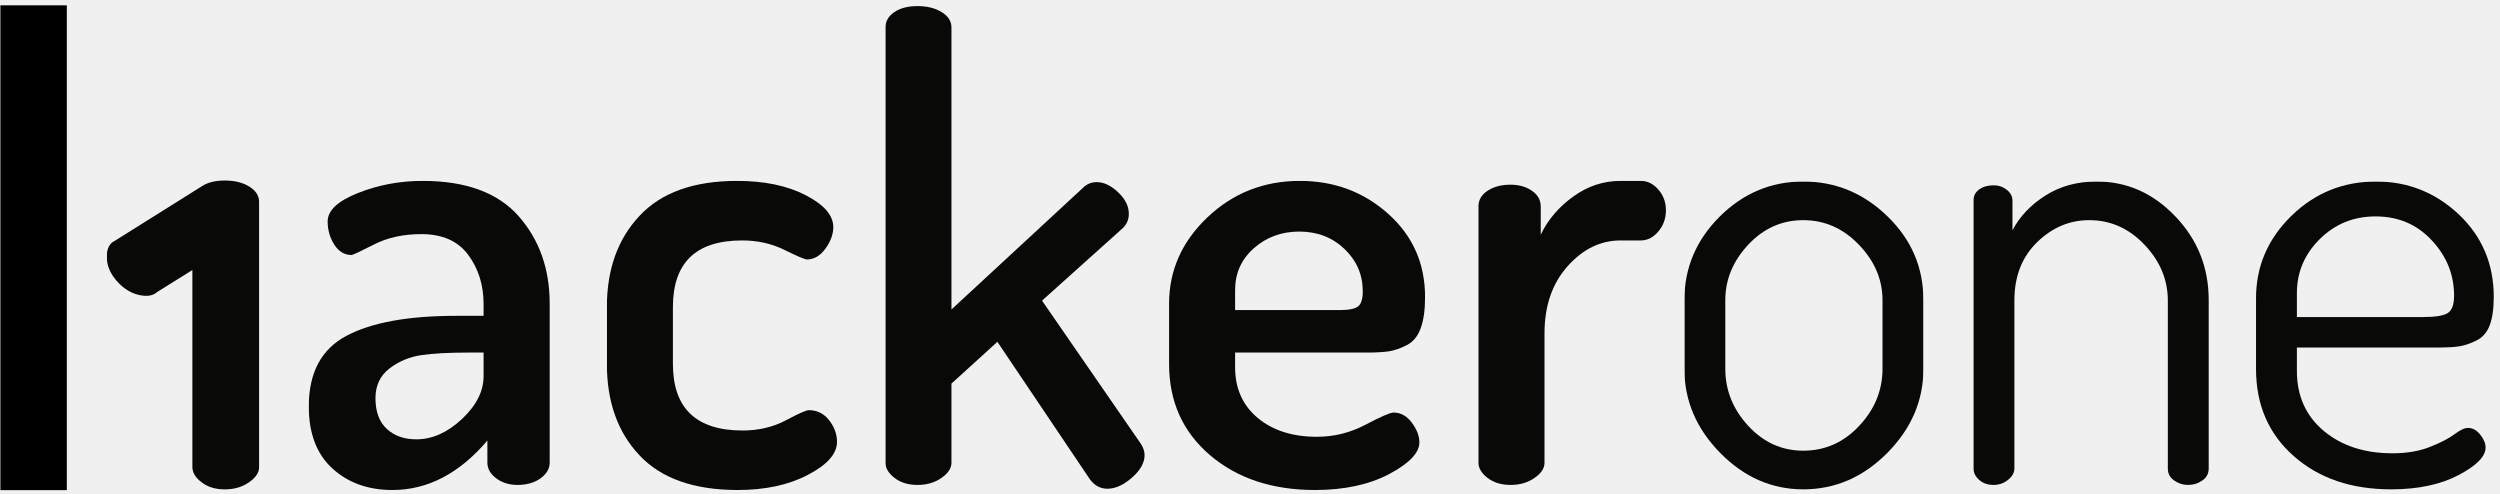
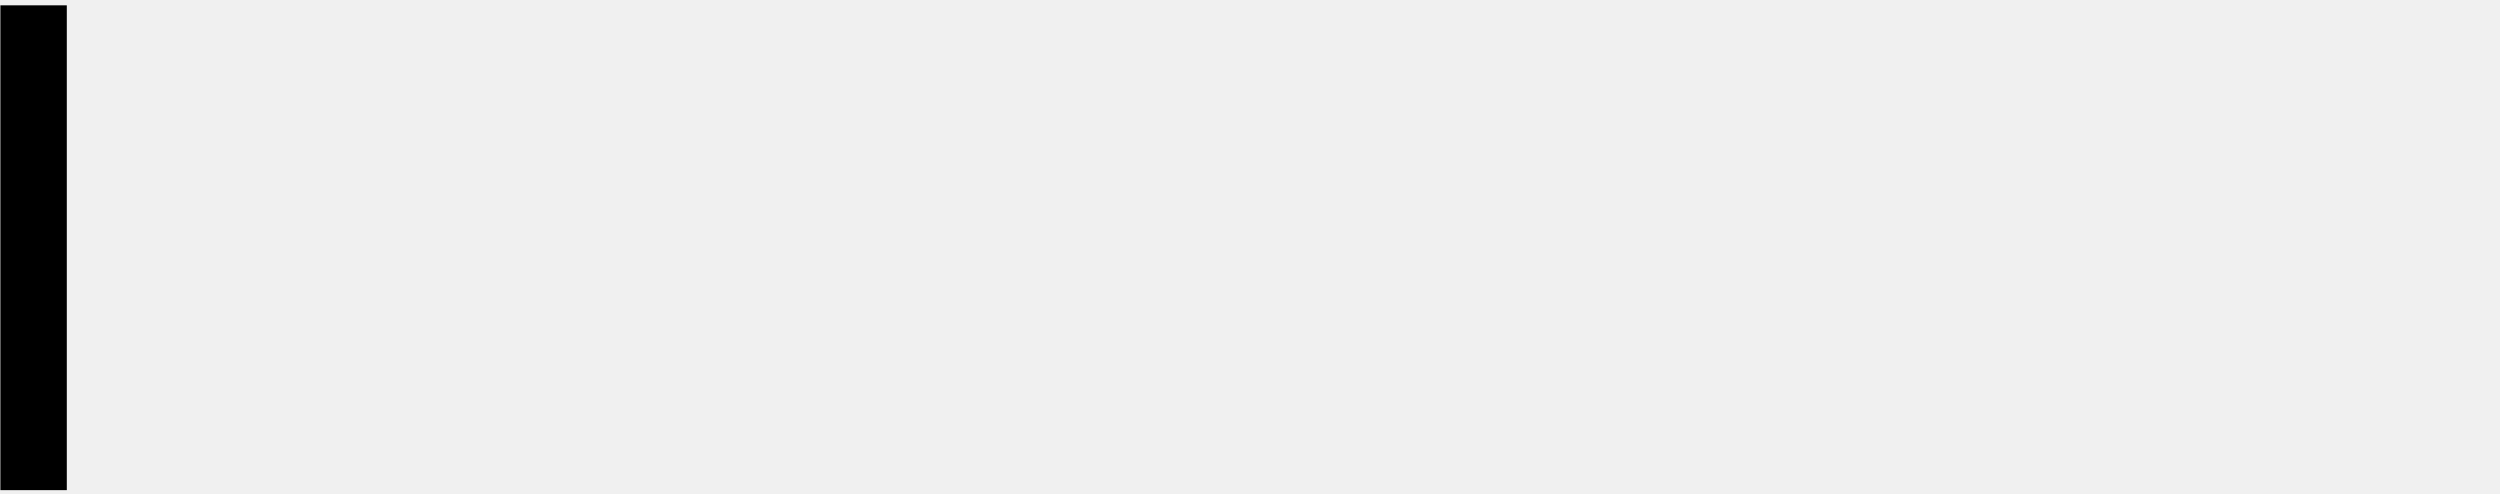
- <svg xmlns="http://www.w3.org/2000/svg" xmlns:xlink="http://www.w3.org/1999/xlink" width="375px" height="74px" viewBox="0 0 375 74" version="1.1">
-   <defs>
-     <path d="M0.02,11.691 C0.024,11.783 0.031,11.877 0.04,11.974 C0.143,13.13 0.677,14.23 1.623,15.268 C2.573,16.313 3.635,16.968 4.85,17.246 C6.046,17.517 6.955,17.369 7.555,16.813 L12.857,13.506 L12.857,43.051 C12.857,43.887 13.317,44.646 14.249,45.35 C15.158,46.056 16.324,46.407 17.723,46.407 C19.122,46.407 20.33,46.056 21.343,45.35 C22.361,44.646 22.871,43.887 22.871,43.051 L22.871,3.329 C22.871,2.365 22.373,1.587 21.392,0.988 C20.41,0.376 19.189,0.079 17.723,0.079 C16.262,0.079 15.09,0.376 14.194,0.988 L0.787,9.392 C0.319,9.83 0.059,10.446 0.02,11.25 L0.02,11.691 L0.02,11.691 Z" id="path-1" />
-     <path d="M10.321,32.725 C10.321,34.752 10.88,36.279 12.014,37.329 C13.143,38.374 14.629,38.899 16.451,38.899 C18.838,38.899 21.12,37.886 23.285,35.858 C25.458,33.825 26.538,31.682 26.538,29.395 L26.538,25.885 L24.181,25.885 C21.353,25.885 19.04,26.008 17.248,26.263 C15.456,26.515 13.855,27.183 12.437,28.257 C11.027,29.333 10.321,30.829 10.321,32.725 Z M0.319,33.961 C0.319,28.888 2.209,25.36 5.977,23.37 C9.756,21.368 15.224,20.374 22.39,20.374 L26.538,20.374 L26.538,18.617 C26.538,15.762 25.771,13.304 24.231,11.227 C22.691,9.151 20.353,8.118 17.205,8.118 C14.5,8.118 12.118,8.637 10.082,9.682 C8.033,10.726 6.922,11.252 6.731,11.252 C5.664,11.252 4.799,10.726 4.135,9.682 C3.473,8.637 3.147,7.482 3.147,6.215 C3.147,4.571 4.67,3.144 7.726,1.939 C10.769,0.733 13.997,0.134 17.39,0.134 C23.869,0.134 28.661,1.889 31.778,5.406 C34.889,8.928 36.454,13.31 36.454,18.568 L36.454,42.409 C36.454,43.306 35.994,44.077 35.079,44.751 C34.17,45.405 33.017,45.74 31.636,45.74 C30.372,45.74 29.311,45.405 28.434,44.751 C27.551,44.077 27.108,43.306 27.108,42.409 L27.108,39.084 C22.893,44.029 18.15,46.5 12.867,46.5 C9.217,46.5 6.21,45.425 3.854,43.263 C1.498,41.118 0.319,38.009 0.319,33.961 Z" id="path-3" />
-     <path d="M0.032,27.59 L0.032,19.038 C0.032,13.402 1.663,8.848 4.94,5.363 C8.204,1.878 13.076,0.134 19.555,0.134 C23.642,0.134 27.072,0.845 29.839,2.272 C32.606,3.694 33.993,5.3 33.993,7.068 C33.993,8.15 33.594,9.224 32.815,10.3 C32.024,11.375 31.097,11.919 30.03,11.919 C29.716,11.919 28.599,11.437 26.679,10.492 C24.765,9.545 22.642,9.065 20.317,9.065 C13.395,9.065 9.935,12.402 9.935,19.069 L9.935,27.572 C9.935,34.239 13.425,37.576 20.409,37.576 C22.796,37.576 24.942,37.064 26.869,36.051 C28.784,35.036 29.931,34.524 30.318,34.524 C31.569,34.524 32.594,35.036 33.38,36.051 C34.165,37.064 34.551,38.145 34.551,39.276 C34.551,41.05 33.109,42.701 30.214,44.214 C27.324,45.74 23.802,46.5 19.654,46.5 C13.106,46.5 8.204,44.777 4.94,41.315 C1.663,37.867 0.032,33.287 0.032,27.59 Z" id="path-5" />
-     <path d="M0.822,69.409 L0.822,4.147 C0.822,3.194 1.257,2.422 2.142,1.823 C3.025,1.217 4.179,0.915 5.633,0.915 C7.074,0.915 8.289,1.217 9.259,1.823 C10.241,2.422 10.719,3.194 10.719,4.147 L10.719,46.421 L30.44,28.179 C31.005,27.61 31.698,27.319 32.514,27.319 C33.582,27.319 34.655,27.833 35.723,28.846 C36.796,29.859 37.325,30.934 37.325,32.078 C37.325,32.9 37.042,33.599 36.477,34.166 L24.304,45.093 L39.122,66.56 C39.496,67.129 39.687,67.704 39.687,68.272 C39.687,69.409 39.055,70.54 37.796,71.646 C36.539,72.746 35.312,73.309 34.115,73.309 C33.047,73.309 32.17,72.833 31.478,71.886 L17.609,51.272 L10.719,57.538 L10.719,69.409 C10.719,70.237 10.216,70.991 9.21,71.695 C8.21,72.393 7.019,72.74 5.633,72.74 C4.246,72.74 3.099,72.393 2.19,71.695 C1.277,70.991 0.822,70.237 0.822,69.409 Z" id="path-7" />
-     <path d="M10.266,19.514 L25.929,19.514 C27.31,19.514 28.237,19.329 28.709,18.958 C29.189,18.581 29.415,17.827 29.415,16.708 C29.415,14.218 28.507,12.099 26.685,10.355 C24.856,8.607 22.598,7.735 19.892,7.735 C17.248,7.735 14.984,8.564 13.1,10.214 C11.216,11.87 10.266,13.97 10.266,16.517 L10.266,19.514 Z M0.362,27.59 L0.362,18.568 C0.362,13.563 2.282,9.243 6.117,5.597 C9.958,1.957 14.578,0.134 19.985,0.134 C25.138,0.134 29.557,1.785 33.237,5.078 C36.92,8.372 38.76,12.525 38.76,17.555 C38.76,19.495 38.539,21.059 38.097,22.252 C37.662,23.45 36.963,24.278 36.024,24.767 C35.079,25.255 34.195,25.558 33.379,25.694 C32.557,25.81 31.495,25.885 30.17,25.885 L10.266,25.885 L10.266,28.085 C10.266,31.273 11.401,33.807 13.664,35.698 C15.928,37.576 18.886,38.517 22.537,38.517 C25.114,38.517 27.544,37.91 29.839,36.7 C32.139,35.489 33.538,34.882 34.036,34.882 C35.109,34.882 36.024,35.389 36.773,36.402 C37.532,37.417 37.907,38.405 37.907,39.357 C37.907,40.925 36.392,42.502 33.379,44.108 C30.366,45.697 26.648,46.5 22.249,46.5 C15.837,46.5 10.585,44.757 6.498,41.272 C2.411,37.781 0.362,33.227 0.362,27.59 Z" id="path-9" />
-     <path d="M0.773,42.409 L0.773,3.934 C0.773,2.983 1.227,2.211 2.142,1.612 C3.049,1.006 4.198,0.703 5.597,0.703 C6.842,0.703 7.915,1.006 8.792,1.618 C9.677,2.229 10.112,3.014 10.112,3.972 L10.112,8.199 C11.179,5.962 12.806,4.059 14.977,2.489 C17.144,0.919 19.512,0.134 22.089,0.134 L25.12,0.134 C26.121,0.134 26.997,0.567 27.752,1.432 C28.507,2.297 28.888,3.335 28.888,4.553 C28.888,5.764 28.507,6.827 27.752,7.717 C26.997,8.619 26.121,9.065 25.12,9.065 L22.089,9.065 C19.082,9.065 16.419,10.362 14.124,12.951 C11.824,15.54 10.676,18.89 10.676,22.992 L10.676,42.422 C10.676,43.243 10.174,44.003 9.167,44.695 C8.168,45.393 6.97,45.74 5.597,45.74 C4.198,45.74 3.049,45.393 2.142,44.695 C1.227,43.991 0.773,43.237 0.773,42.409 Z" id="path-11" />
-     <path d="M6.796,28.319 C6.796,31.533 7.938,34.388 10.233,36.872 C12.528,39.364 15.283,40.604 18.492,40.604 C21.757,40.604 24.555,39.364 26.885,36.872 C29.211,34.388 30.376,31.533 30.376,28.319 L30.376,18.031 C30.376,14.935 29.199,12.166 26.836,9.707 C24.475,7.253 21.701,6.024 18.492,6.024 C15.283,6.024 12.528,7.253 10.233,9.707 C7.938,12.166 6.796,14.935 6.796,18.031 L6.796,28.319 Z M0.661,28.35 L0.661,18 C0.661,13.185 2.422,9.021 5.938,5.505 C9.466,1.988 13.65,0.227 18.492,0.227 C23.326,0.227 27.548,1.97 31.132,5.461 C34.716,8.94 36.506,13.119 36.506,18 L36.506,28.35 C36.506,33.097 34.703,37.292 31.088,40.945 C27.474,44.584 23.271,46.402 18.492,46.402 C13.773,46.402 9.62,44.584 6.036,40.945 C2.452,37.292 0.661,33.097 0.661,28.35 Z" id="path-13" />
-     <path d="M0.023,43.263 L0.023,3.076 C0.023,2.383 0.305,1.833 0.87,1.42 C1.435,1.006 2.158,0.795 3.041,0.795 C3.797,0.795 4.459,1.024 5.024,1.475 C5.589,1.926 5.87,2.47 5.87,3.112 L5.87,7.544 C6.944,5.486 8.576,3.761 10.779,2.353 C12.975,0.938 15.559,0.227 18.51,0.227 C23.045,0.227 26.972,1.97 30.303,5.461 C33.635,8.94 35.305,13.119 35.305,18 L35.305,43.263 C35.305,44.029 34.99,44.634 34.359,45.066 C33.727,45.512 33.003,45.74 32.187,45.74 C31.432,45.74 30.745,45.512 30.119,45.066 C29.481,44.634 29.174,44.034 29.174,43.275 L29.174,18.062 C29.174,14.965 28.008,12.179 25.683,9.719 C23.352,7.259 20.584,6.024 17.381,6.024 C14.424,6.024 11.817,7.137 9.552,9.342 C7.287,11.555 6.159,14.465 6.159,18.062 L6.159,43.275 C6.159,43.905 5.833,44.474 5.208,44.979 C4.582,45.487 3.858,45.74 3.041,45.74 C2.158,45.74 1.435,45.487 0.87,44.979 C0.305,44.474 0.023,43.905 0.023,43.263 Z" id="path-15" />
-     <path d="M6.533,20.558 L25.4,20.558 C27.29,20.558 28.541,20.36 29.174,19.946 C29.8,19.545 30.113,18.667 30.113,17.351 C30.113,14.205 29.001,11.437 26.762,9.046 C24.535,6.647 21.718,5.461 18.326,5.461 C15.056,5.461 12.269,6.586 9.974,8.854 C7.68,11.116 6.533,13.829 6.533,16.974 L6.533,20.558 Z M0.404,28.35 L0.404,17.715 C0.404,12.957 2.17,8.86 5.68,5.406 C9.208,1.957 13.448,0.227 18.418,0.227 C23.204,0.227 27.333,1.883 30.83,5.17 C34.315,8.477 36.065,12.6 36.065,17.543 C36.065,19.31 35.856,20.731 35.452,21.806 C35.034,22.882 34.377,23.629 33.462,24.08 C32.555,24.525 31.72,24.81 30.971,24.934 C30.212,25.063 29.174,25.125 27.855,25.125 L6.533,25.125 L6.533,28.635 C6.533,32.38 7.87,35.37 10.539,37.614 C13.221,39.864 16.662,40.994 20.878,40.994 C23.008,40.994 24.884,40.68 26.487,40.037 C28.088,39.412 29.315,38.769 30.162,38.14 C31.015,37.502 31.684,37.188 32.192,37.188 C32.885,37.188 33.499,37.522 34.027,38.183 C34.567,38.849 34.838,39.505 34.838,40.129 C34.838,41.47 33.481,42.842 30.775,44.269 C28.075,45.684 24.707,46.402 20.682,46.402 C14.712,46.402 9.834,44.751 6.067,41.415 C2.288,38.09 0.404,33.734 0.404,28.35 Z" id="path-17" />
-   </defs>
-   <g id="Page-1" stroke="none" stroke-width="1" fill="none" fill-rule="evenodd">
-     <g id="HackerOne">
-       <g id="Group-3" fill="#000000">
-         <polygon id="Fill-1" points="0.06 73.52 10.02 73.52 10.02 0.8 0.06 0.8" />
-       </g>
-       <g id="Group-6" transform="translate(16, 27)">
-         <mask id="mask-2" fill="white">
-           <use xlink:href="#path-1" />
-         </mask>
-         <g id="Clip-5" />
-         <polygon id="Fill-4" fill="#090908" mask="url(#mask-2)" points="0.02 46.52 22.94 46.52 22.94 -0.04 0.02 -0.04" />
-       </g>
-       <g id="Group-9" transform="translate(46, 27)">
-         <mask id="mask-4" fill="white">
-           <use xlink:href="#path-3" />
-         </mask>
-         <g id="Clip-8" />
-         <polygon id="Fill-7" fill="#090908" mask="url(#mask-4)" points="0.26 46.52 36.5 46.52 36.5 0.08 0.26 0.08" />
-       </g>
-       <g id="Group-12" transform="translate(91, 27)">
-         <mask id="mask-6" fill="white">
-           <use xlink:href="#path-5" />
-         </mask>
-         <g id="Clip-11" />
-         <polygon id="Fill-10" fill="#090908" mask="url(#mask-6)" points="0.02 46.52 34.58 46.52 34.58 0.08 0.02 0.08" />
-       </g>
-       <g id="Group-15" transform="translate(132, 0)">
-         <mask id="mask-8" fill="white">
-           <use xlink:href="#path-7" />
-         </mask>
-         <g id="Clip-14" />
-         <polygon id="Fill-13" fill="#090908" mask="url(#mask-8)" points="0.78 73.4 39.78 73.4 39.78 0.8 0.78 0.8" />
-       </g>
-       <g id="Group-18" transform="translate(175, 27)">
-         <mask id="mask-10" fill="white">
-           <use xlink:href="#path-9" />
-         </mask>
-         <g id="Clip-17" />
-         <polygon id="Fill-16" fill="#090908" mask="url(#mask-10)" points="0.26 46.52 38.78 46.52 38.78 0.08 0.26 0.08" />
-       </g>
-       <g id="Group-21" transform="translate(221, 27)">
-         <mask id="mask-12" fill="white">
-           <use xlink:href="#path-11" />
-         </mask>
-         <g id="Clip-20" />
-         <polygon id="Fill-19" fill="#090908" mask="url(#mask-12)" points="0.7 45.8 28.9 45.8 28.9 0.08 0.7 0.08" />
-       </g>
-       <g id="Group-24" transform="translate(252, 27)">
-         <mask id="mask-14" fill="white">
-           <use xlink:href="#path-13" />
-         </mask>
-         <g id="Clip-23" />
-         <polygon id="Fill-22" fill="#090908" mask="url(#mask-14)" points="0.66 46.52 36.54 46.52 36.54 0.2 0.66 0.2" />
-       </g>
-       <g id="Group-27" transform="translate(296, 27)">
-         <mask id="mask-16" fill="white">
-           <use xlink:href="#path-15" />
-         </mask>
-         <g id="Clip-26" />
-         <polygon id="Fill-25" fill="#090908" mask="url(#mask-16)" points="-0.02 45.8 35.38 45.8 35.38 0.2 -0.02 0.2" />
-       </g>
-       <g id="Group-30" transform="translate(338, 27)">
-         <mask id="mask-18" fill="white">
-           <use xlink:href="#path-17" />
-         </mask>
-         <g id="Clip-29" />
-         <polygon id="Fill-28" fill="#090908" mask="url(#mask-18)" points="0.34 46.52 36.1 46.52 36.1 0.2 0.34 0.2" />
-       </g>
+ <svg xmlns="http://www.w3.org/2000/svg" height="74" viewBox="0 0 375 74" width="375">
+   <mask id="a" fill="#fff">
+     <path d="m.02 11.691c.004.092.011.187.02.283.103 1.156.637 2.256 1.583 3.294.95 1.045 2.012 1.7 3.227 1.978 1.196.271 2.105.123 2.705-.433l5.302-3.307v29.545c0 .836.46 1.595 1.392 2.299.909.706 2.075 1.057 3.474 1.057s2.607-.351 3.62-1.057c1.018-.704 1.528-1.463 1.528-2.299v-39.722c0-.964-.498-1.742-1.479-2.341-.982-.612-2.203-.909-3.669-.909-1.461 0-2.633.297-3.529.909l-13.407 8.404c-.468.438-.728 1.054-.767 1.858l0.0.441z" fill="none" />
+   </mask>
+   <mask id="b" fill="#fff">
+     <path d="m10.321 32.725c0 2.027.559 3.554 1.693 4.604 1.129 1.045 2.615 1.57 4.437 1.57 2.387 0 4.669-1.013 6.834-3.041 2.173-2.033 3.253-4.176 3.253-6.463v-3.51h-2.357c-2.828 0-5.141.123-6.933.378-1.792.252-3.393.92-4.811 1.994-1.41 1.076-2.116 2.572-2.116 4.468zm-10.002 1.236c0-5.073 1.89-8.601 5.658-10.591 3.779-2.002 9.247-2.996 16.413-2.996h4.148v-1.757c0-2.855-.767-5.313-2.307-7.39-1.54-2.076-3.878-3.109-7.026-3.109-2.705 0-5.087.519-7.123 1.564-2.049 1.044-3.16 1.57-3.351 1.57-1.067 0-1.932-.526-2.596-1.57-.662-1.045-.988-2.2-.988-3.467 0-1.644 1.523-3.071 4.579-4.276 3.043-1.206 6.271-1.805 9.664-1.805 6.479 0 11.271 1.755 14.388 5.272 3.111 3.522 4.676 7.904 4.676 13.162v23.841c0 .897-.46 1.668-1.375 2.342-.909.654-2.062.989-3.443.989-1.264 0-2.325-.335-3.202-.989-.883-.674-1.326-1.445-1.326-2.342v-3.325c-4.215 4.945-8.958 7.416-14.241 7.416-3.65 0-6.657-1.075-9.013-3.237-2.356-2.145-3.535-5.254-3.535-9.302z" fill="none" />
+   </mask>
+   <mask id="c" fill="#fff">
+     <path d="m.032 27.59v-8.552c0-5.636 1.631-10.19 4.908-13.675 3.264-3.485 8.136-5.229 14.615-5.229 4.087 0 7.517.711 10.284 2.138 2.767 1.422 4.154 3.028 4.154 4.796 0 1.082-.399 2.156-1.178 3.232-.791 1.075-1.718 1.619-2.785 1.619-.314 0-1.431-.482-3.351-1.427-1.914-.947-4.037-1.427-6.362-1.427-6.922 0-10.382 3.337-10.382 10.004v8.503c0 6.667 3.49 10.004 10.474 10.004 2.387 0 4.533-.512 6.46-1.525 1.915-1.015 3.062-1.527 3.449-1.527 1.251 0 2.276.512 3.062 1.527.785 1.013 1.171 2.094 1.171 3.225 0 1.774-1.442 3.425-4.337 4.938-2.89 1.526-6.412 2.286-10.56 2.286-6.548 0-11.45-1.723-14.714-5.185-3.277-3.448-4.908-8.028-4.908-13.725z" fill="none" />
+   </mask>
+   <mask id="d" fill="#fff">
+     <path d="m.822 69.409v-65.262c0-.953.435-1.725 1.32-2.324.883-.606 2.037-.908 3.491-.908 1.441 0 2.656.302 3.626.908.982.599 1.46 1.371 1.46 2.324v42.274l19.721-18.242c.565-.569 1.258-.86 2.074-.86 1.068 0 2.141.514 3.209 1.527 1.073 1.013 1.602 2.088 1.602 3.232 0 .822-.283 1.521-.848 2.088l-12.173 10.927 14.818 21.467c.374.569.565 1.144.565 1.712 0 1.137-.632 2.268-1.891 3.374-1.257 1.1-2.484 1.663-3.681 1.663-1.068 0-1.945-.476-2.637-1.423l-13.869-20.614-6.89 6.266v11.871c0 .828-.503 1.582-1.509 2.286-1 .698-2.191 1.045-3.577 1.045-1.387 0-2.534-.347-3.443-1.045-.913-.704-1.368-1.458-1.368-2.286z" fill="none" />
+   </mask>
+   <mask id="e" fill="#fff">
+     <path d="m10.266 19.514h15.663c1.381 0 2.308-.185 2.78-.556.48-.377.706-1.131.706-2.25 0-2.49-.908-4.609-2.73-6.353-1.829-1.748-4.087-2.62-6.793-2.62-2.644 0-4.908.829-6.792 2.479-1.884 1.656-2.834 3.756-2.834 6.303zm-9.904 8.076v-9.022c0-5.005 1.92-9.325 5.755-12.971 3.841-3.64 8.461-5.463 13.868-5.463 5.153 0 9.572 1.651 13.252 4.944 3.683 3.294 5.523 7.447 5.523 12.477 0 1.94-.221 3.504-.663 4.697-.435 1.198-1.134 2.026-2.073 2.515-.945.488-1.829.791-2.645.927-.822.116-1.884.191-3.209.191h-19.904v2.2c0 3.188 1.135 5.722 3.398 7.613 2.264 1.878 5.222 2.819 8.873 2.819 2.577 0 5.007-.607 7.302-1.817 2.3-1.211 3.699-1.818 4.197-1.818 1.073 0 1.988.507 2.737 1.52.759 1.015 1.134 2.003 1.134 2.955 0 1.568-1.515 3.145-4.528 4.751-3.013 1.589-6.731 2.392-11.13 2.392-6.412 0-11.664-1.743-15.751-5.228-4.087-3.491-6.136-8.045-6.136-13.682z" fill="none" />
+   </mask>
+   <mask id="f" fill="#fff">
+     <path d="m.773 42.409v-38.475c0-.951.454-1.723 1.369-2.322.907-.606 2.056-.909 3.455-.909 1.245 0 2.318.303 3.195.915.885.611 1.32 1.396 1.32 2.354v4.227c1.067-2.237 2.694-4.14 4.865-5.71 2.167-1.57 4.535-2.355 7.112-2.355h3.031c1.001 0 1.877.433 2.632 1.298s1.136 1.903 1.136 3.121c0 1.211-.381 2.274-1.136 3.164-.755.902-1.631 1.348-2.632 1.348h-3.031c-3.007 0-5.67 1.297-7.965 3.886-2.3 2.589-3.448 5.939-3.448 10.041v19.43c0 .821-.502 1.581-1.509 2.273-.999.698-2.197 1.045-3.57 1.045-1.399 0-2.548-.347-3.455-1.045-.915-.704-1.369-1.458-1.369-2.286z" fill="none" />
+   </mask>
+   <mask id="g" fill="#fff">
+     <path d="m6.796 28.319c0 3.214 1.142 6.069 3.437 8.553 2.295 2.492 5.05 3.732 8.259 3.732 3.265 0 6.063-1.24 8.393-3.732 2.326-2.484 3.491-5.339 3.491-8.553v-10.288c0-3.096-1.177-5.865-3.54-8.324-2.361-2.454-5.135-3.683-8.344-3.683s-5.964 1.229-8.259 3.683c-2.295 2.459-3.437 5.228-3.437 8.324zm-6.135.031v-10.35c0-4.815 1.761-8.979 5.277-12.495 3.528-3.517 7.712-5.278 12.554-5.278 4.834 0 9.056 1.743 12.64 5.234 3.584 3.479 5.374 7.658 5.374 12.539v10.35c0 4.747-1.803 8.942-5.418 12.595-3.614 3.639-7.817 5.457-12.596 5.457-4.719 0-8.872-1.818-12.456-5.457-3.584-3.653-5.375-7.848-5.375-12.595z" fill="none" />
+   </mask>
+   <mask id="h" fill="#fff">
+     <path d="m.023 43.263v-40.187c0-.693.282-1.243.847-1.656.565-.414 1.288-.625 2.171-.625.756 0 1.418.229 1.983.68s.846.995.846 1.637v4.432c1.074-2.058 2.706-3.783 4.909-5.191 2.196-1.415 4.78-2.126 7.731-2.126 4.535 0 8.462 1.743 11.793 5.234 3.332 3.479 5.002 7.658 5.002 12.539v25.263c0 .766-.315 1.371-.946 1.803-.632.446-1.356.674-2.172.674-.755 0-1.442-.228-2.068-.674-.638-.432-.945-1.032-.945-1.791v-25.213c0-3.097-1.166-5.883-3.491-8.343-2.331-2.46-5.099-3.695-8.302-3.695-2.957 0-5.564 1.113-7.829 3.318-2.265 2.213-3.393 5.123-3.393 8.72v25.213c0 .63-.326 1.199-.951 1.704-.626.508-1.35.761-2.167.761-.883 0-1.606-.253-2.171-.761-.565-.505-.847-1.074-.847-1.716z" fill="none" />
+   </mask>
+   <mask id="i" fill="#fff">
+     <path d="m6.533 20.558h18.867c1.89 0 3.141-.198 3.774-.612.626-.401.939-1.279.939-2.595 0-3.146-1.112-5.914-3.351-8.305-2.227-2.399-5.044-3.585-8.436-3.585-3.27 0-6.057 1.125-8.352 3.393-2.294 2.262-3.441 4.975-3.441 8.12zm-6.129 7.792v-10.635c0-4.758 1.766-8.855 5.276-12.309 3.528-3.449 7.768-5.179 12.738-5.179 4.786 0 8.915 1.656 12.412 4.943 3.485 3.307 5.235 7.43 5.235 12.373 0 1.767-.209 3.188-.613 4.263-.418 1.076-1.075 1.823-1.99 2.274-.907.445-1.742.73-2.491.854-.759.129-1.797.191-3.116.191h-21.322v3.51c0 3.745 1.337 6.735 4.006 8.979 2.682 2.25 6.123 3.38 10.339 3.38 2.13 0 4.006-.314 5.609-.957 1.601-.625 2.828-1.268 3.675-1.897.853-.638 1.522-.952 2.03-.952.693 0 1.307.334 1.835.995.54.666.811 1.322.811 1.946 0 1.341-1.357 2.713-4.063 4.14-2.7 1.415-6.068 2.133-10.093 2.133-5.97 0-10.848-1.651-14.615-4.987-3.779-3.325-5.663-7.681-5.663-13.065z" fill="none" />
+   </mask>
+   <g fill="none" fill-rule="evenodd">
+     <path d="m.06 73.52h9.96v-72.72h-9.96z" fill="#000" />
+     <g fill="#090908">
+       <path d="m.02 46.52h22.92v-46.56h-22.92z" mask="url(#a)" transform="translate(16 27)" />
+       <path d="m.26 46.52h36.24v-46.44h-36.24z" mask="url(#b)" transform="translate(46 27)" />
+       <path d="m.02 46.52h34.56v-46.44h-34.56z" mask="url(#c)" transform="translate(91 27)" />
+       <path d="m.78 73.4h39v-72.6h-39z" mask="url(#d)" transform="translate(132)" />
+       <path d="m.26 46.52h38.52v-46.44h-38.52z" mask="url(#e)" transform="translate(175 27)" />
+       <path d="m.7 45.8h28.2v-45.72h-28.2z" mask="url(#f)" transform="translate(221 27)" />
+       <path d="m.66 46.52h35.88v-46.32h-35.88z" mask="url(#g)" transform="translate(252 27)" />
+       <path d="m-.02 45.8h35.4v-45.6h-35.4z" mask="url(#h)" transform="translate(296 27)" />
+       <path d="m.34 46.52h35.76v-46.32h-35.76z" mask="url(#i)" transform="translate(338 27)" />
    </g>
  </g>
</svg>
